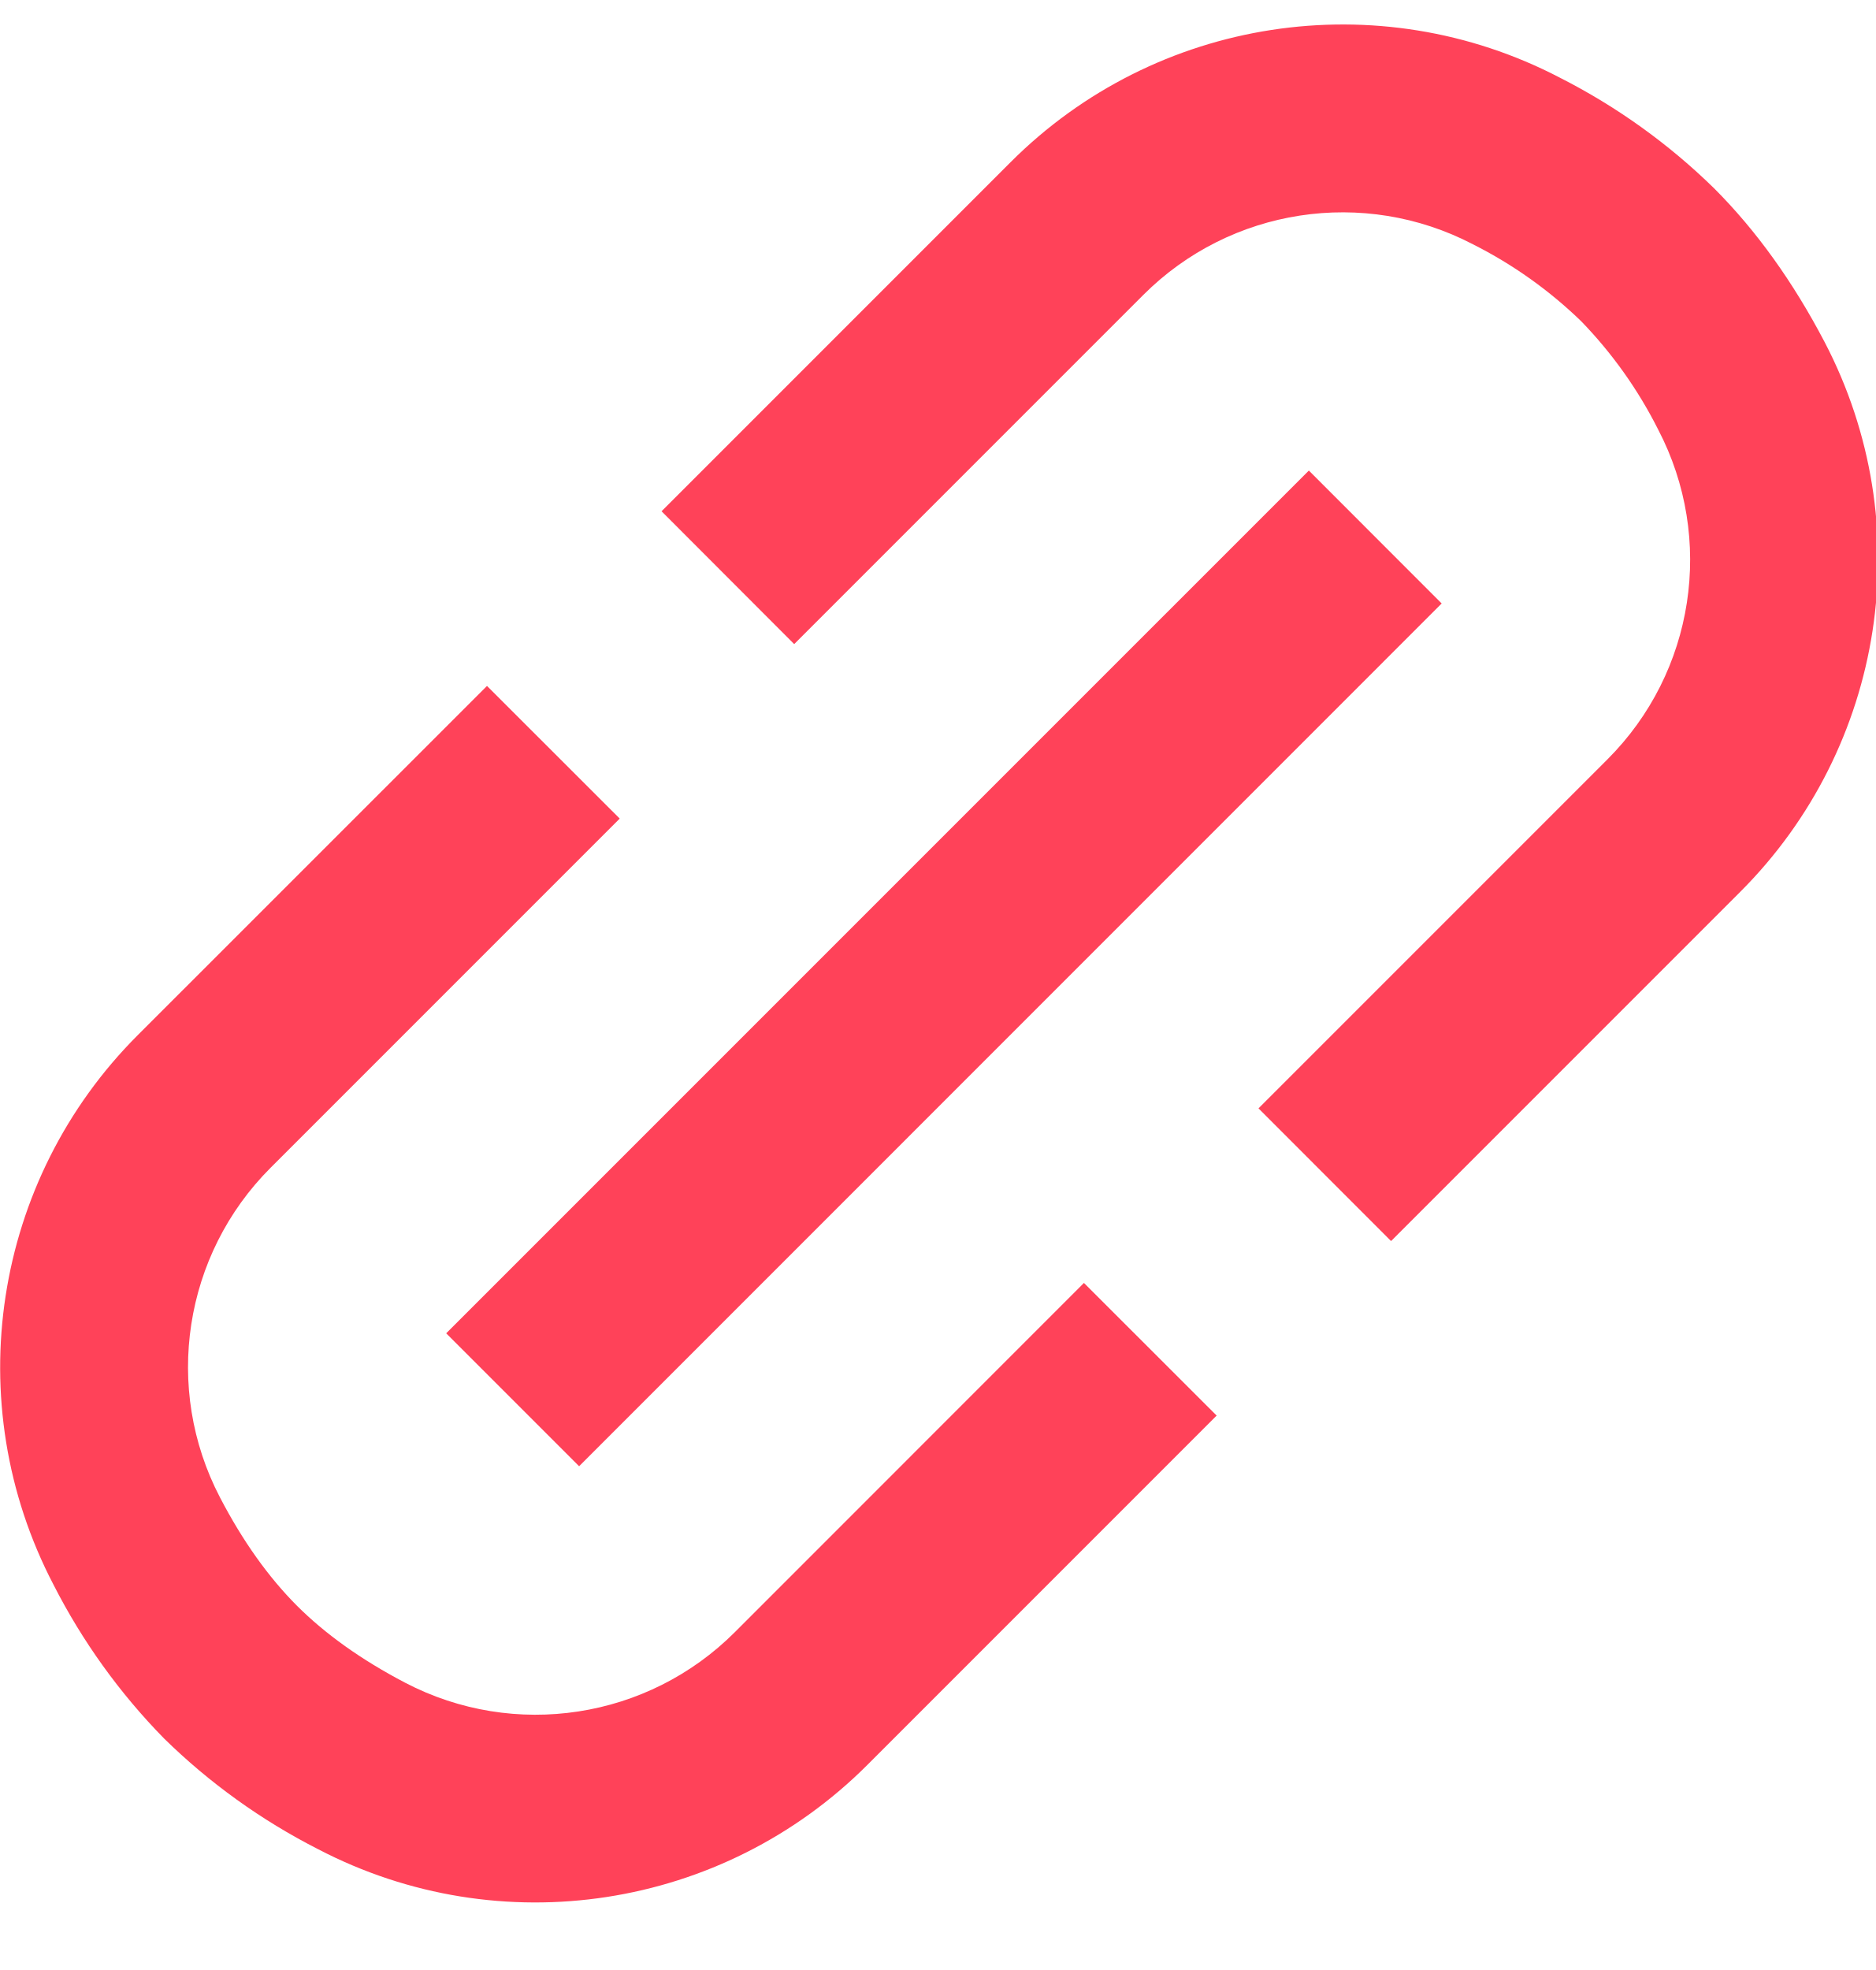
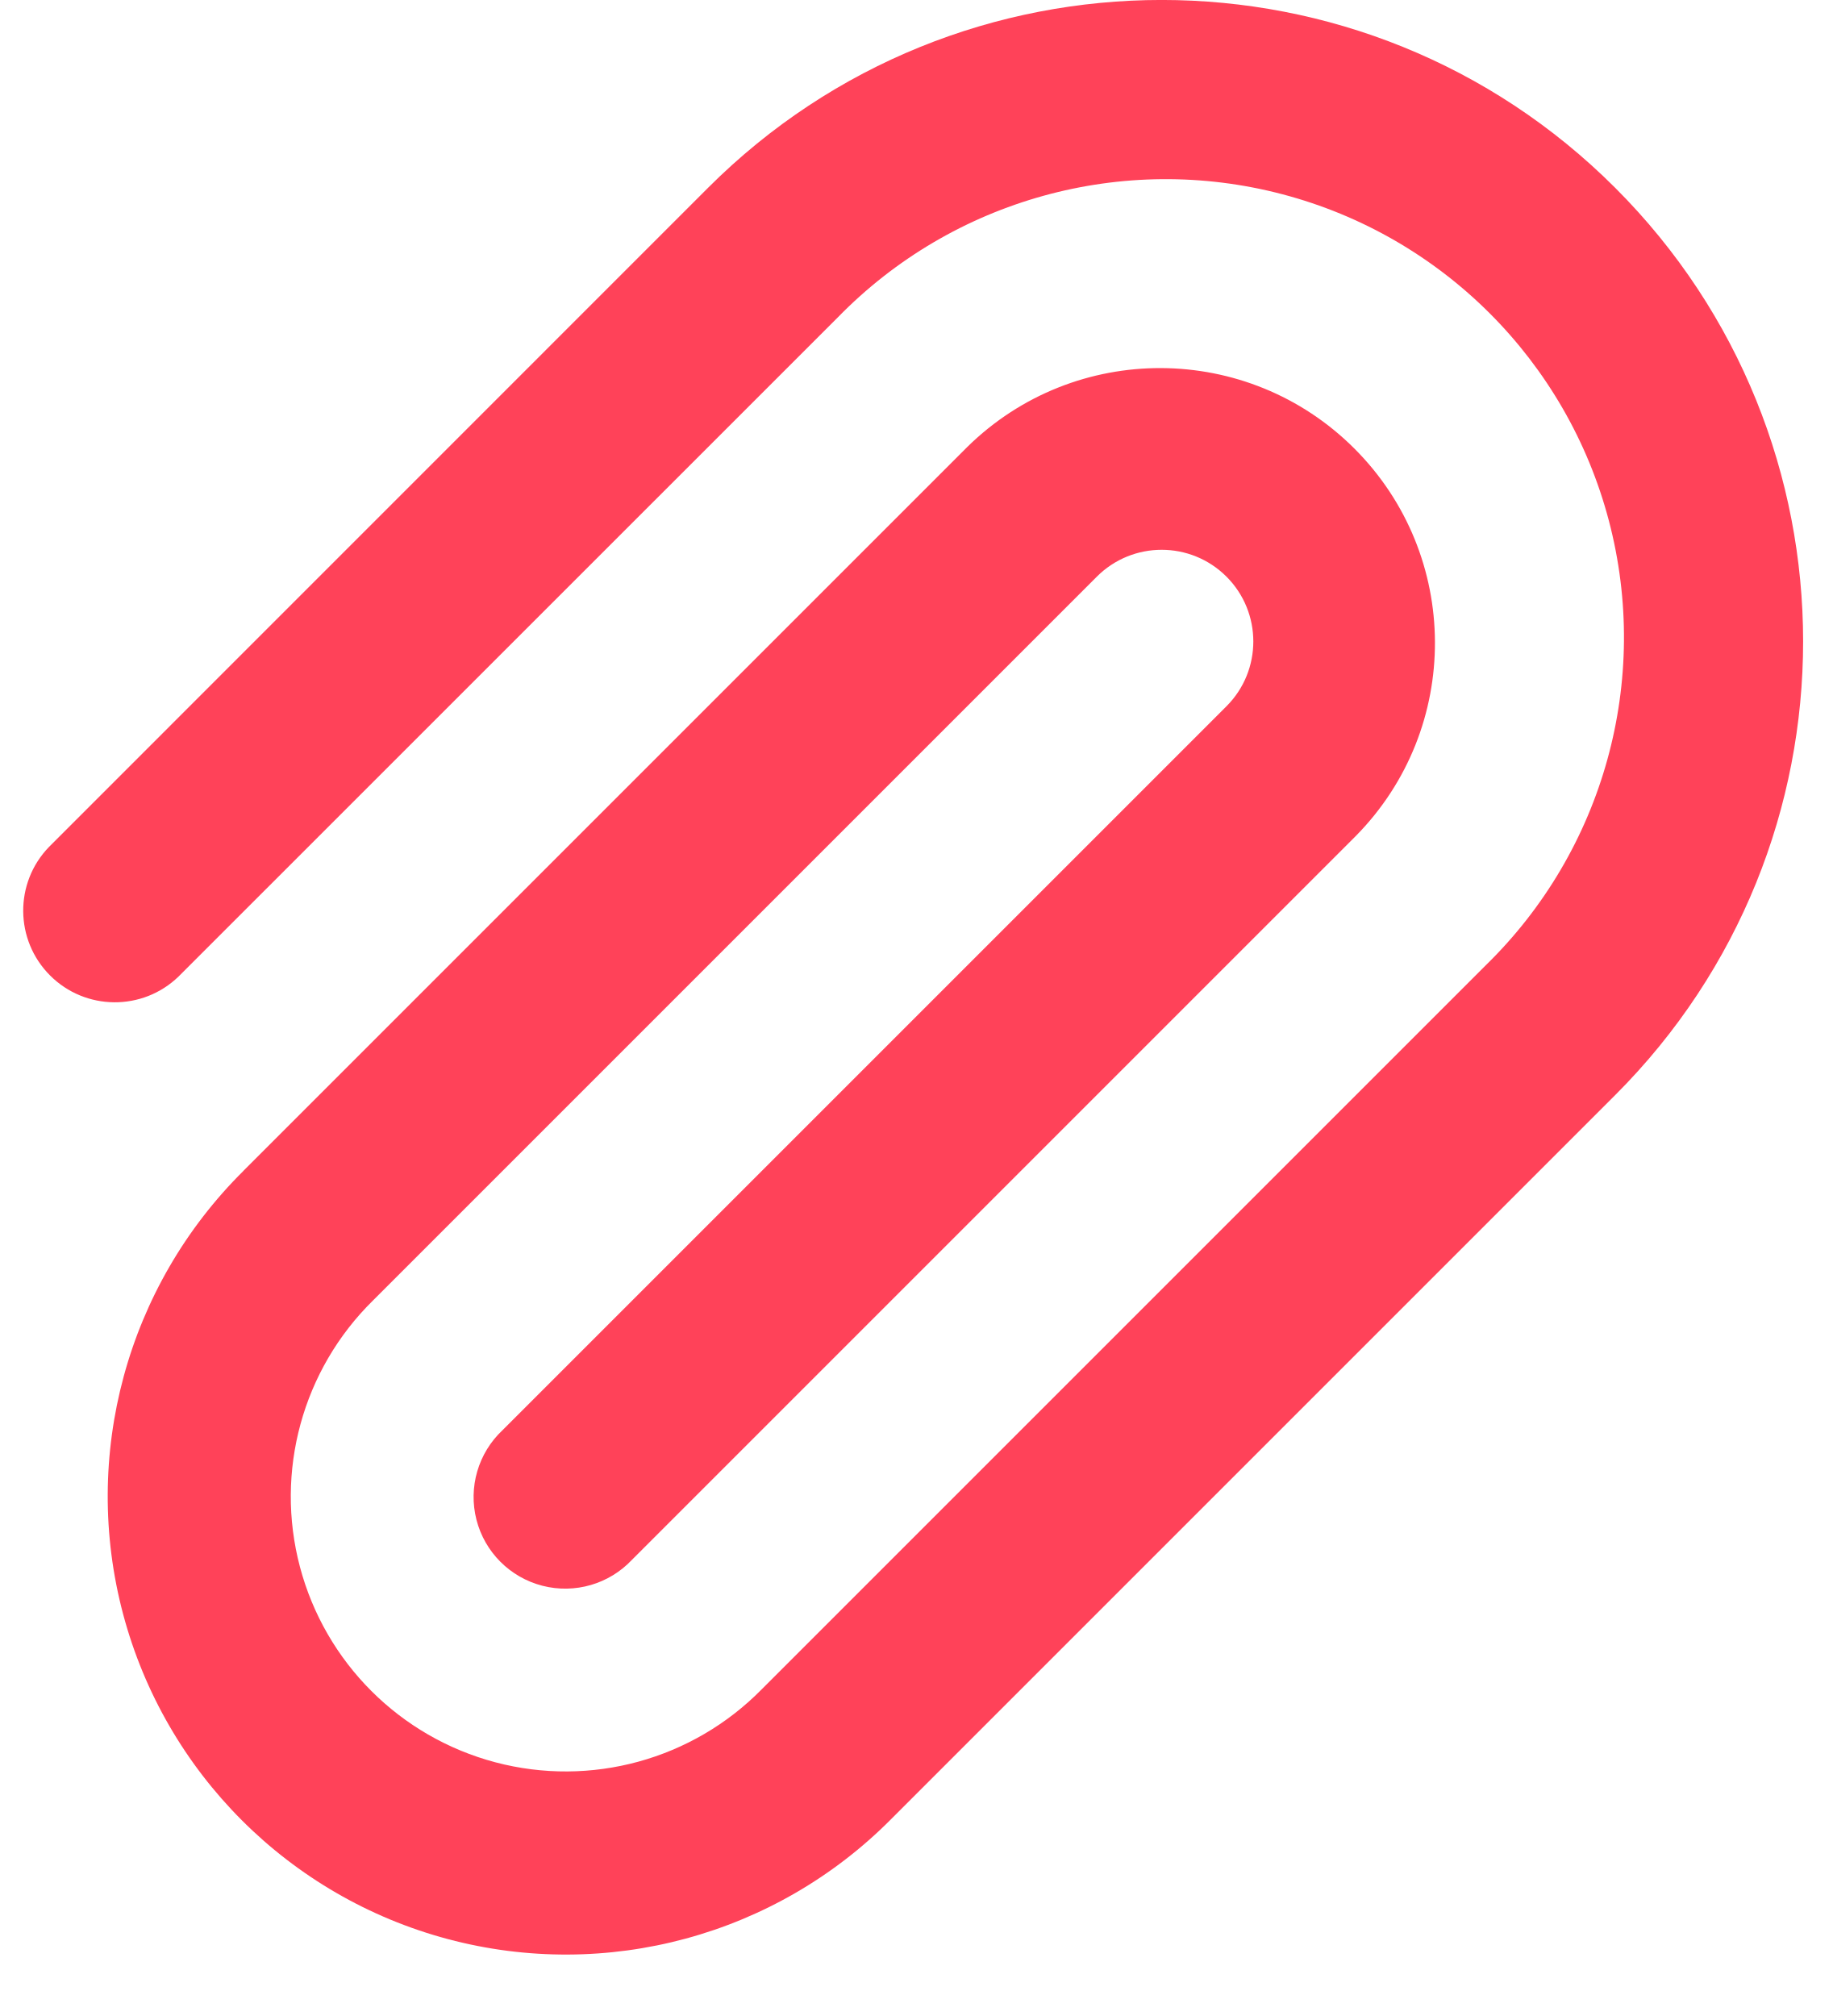
- <svg xmlns="http://www.w3.org/2000/svg" width="20" height="21" viewBox="0 0 20 21">
+ <svg xmlns="http://www.w3.org/2000/svg" width="20" height="22" viewBox="0 0 20 22">
  <g fill="none" fill-rule="evenodd">
-     <path d="M-1.779-1h24.04v24H-1.78z" />
-     <path fill="#FF4259" fill-rule="nonzero" d="M5.192 7.312l1.415 1.414-3.722 3.722a3.004 3.004 0 0 0-.54 3.514c.244.469.519.852.82 1.154.303.303.687.577 1.155.822a3.004 3.004 0 0 0 3.515-.54l3.721-3.722 1.415 1.414-3.722 3.722a5.007 5.007 0 0 1-5.858.9 6.66 6.66 0 0 1-1.642-1.18 6.66 6.66 0 0 1-1.179-1.64 5.007 5.007 0 0 1 .9-5.859l3.722-3.721zm9.639 5.918l-1.414-1.415 3.721-3.721a3.004 3.004 0 0 0 .54-3.515 4.683 4.683 0 0 0-.82-1.154 4.683 4.683 0 0 0-1.155-.821 3.004 3.004 0 0 0-3.514.54L8.467 6.866 7.053 5.45l3.721-3.721a5.007 5.007 0 0 1 5.858-.9 6.66 6.66 0 0 1 1.642 1.178c.452.452.844 1 1.18 1.642a5.007 5.007 0 0 1-.901 5.858L14.83 13.23zm-.877-8.214l1.416 1.417-9.196 9.197-1.417-1.417 9.197-9.197z" />
+     <path d="M-1.759-1h24v24h-24z" />
+     <path fill="#FF4259" fill-rule="nonzero" d="M2.655 12.778l7.9-7.9a3 3 0 0 1 4.242 4.243l-7.9 7.9a1 1 0 1 1-1.413-1.414l7.9-7.9a1 1 0 0 0-1.415-1.414l-7.9 7.9a3 3 0 1 0 4.243 4.242l7.9-7.9a5 5 0 1 0-7.071-7.07l-7.193 7.192A1 1 0 0 1 .534 9.243L7.726 2.05a7 7 0 1 1 9.9 9.9l-7.9 7.9a5 5 0 1 1-7.07-7.072z" />
  </g>
</svg>
